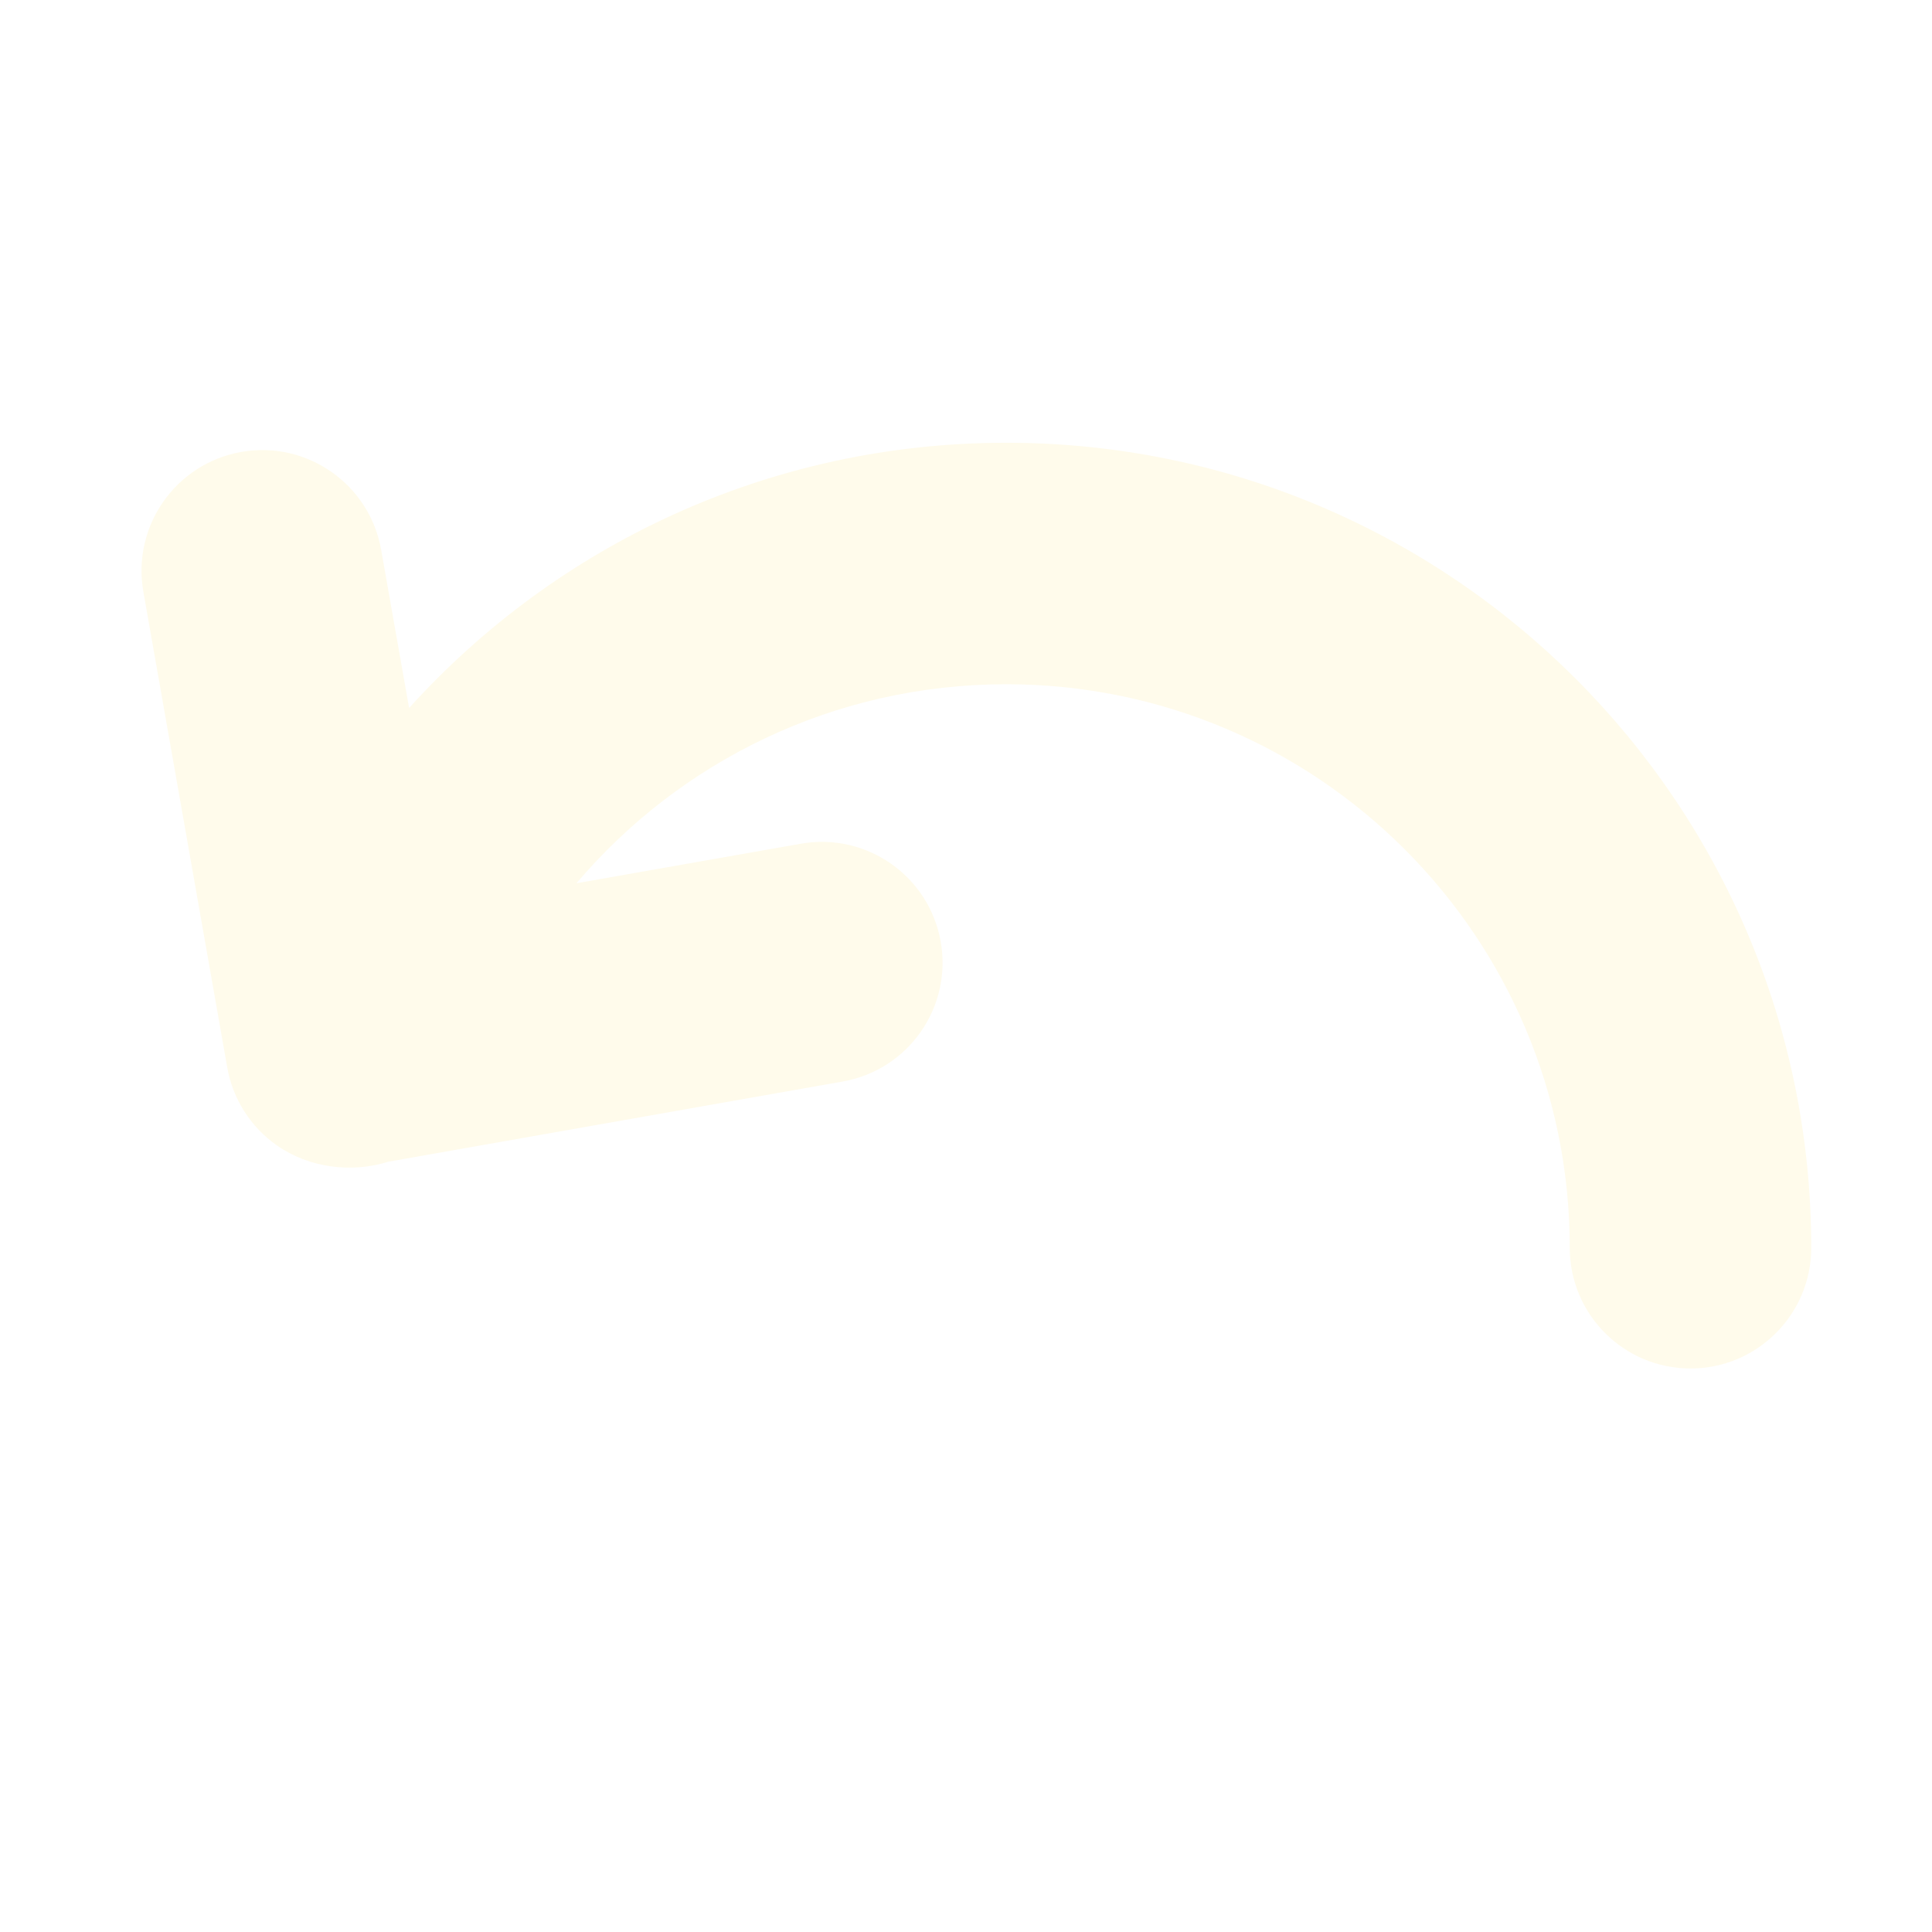
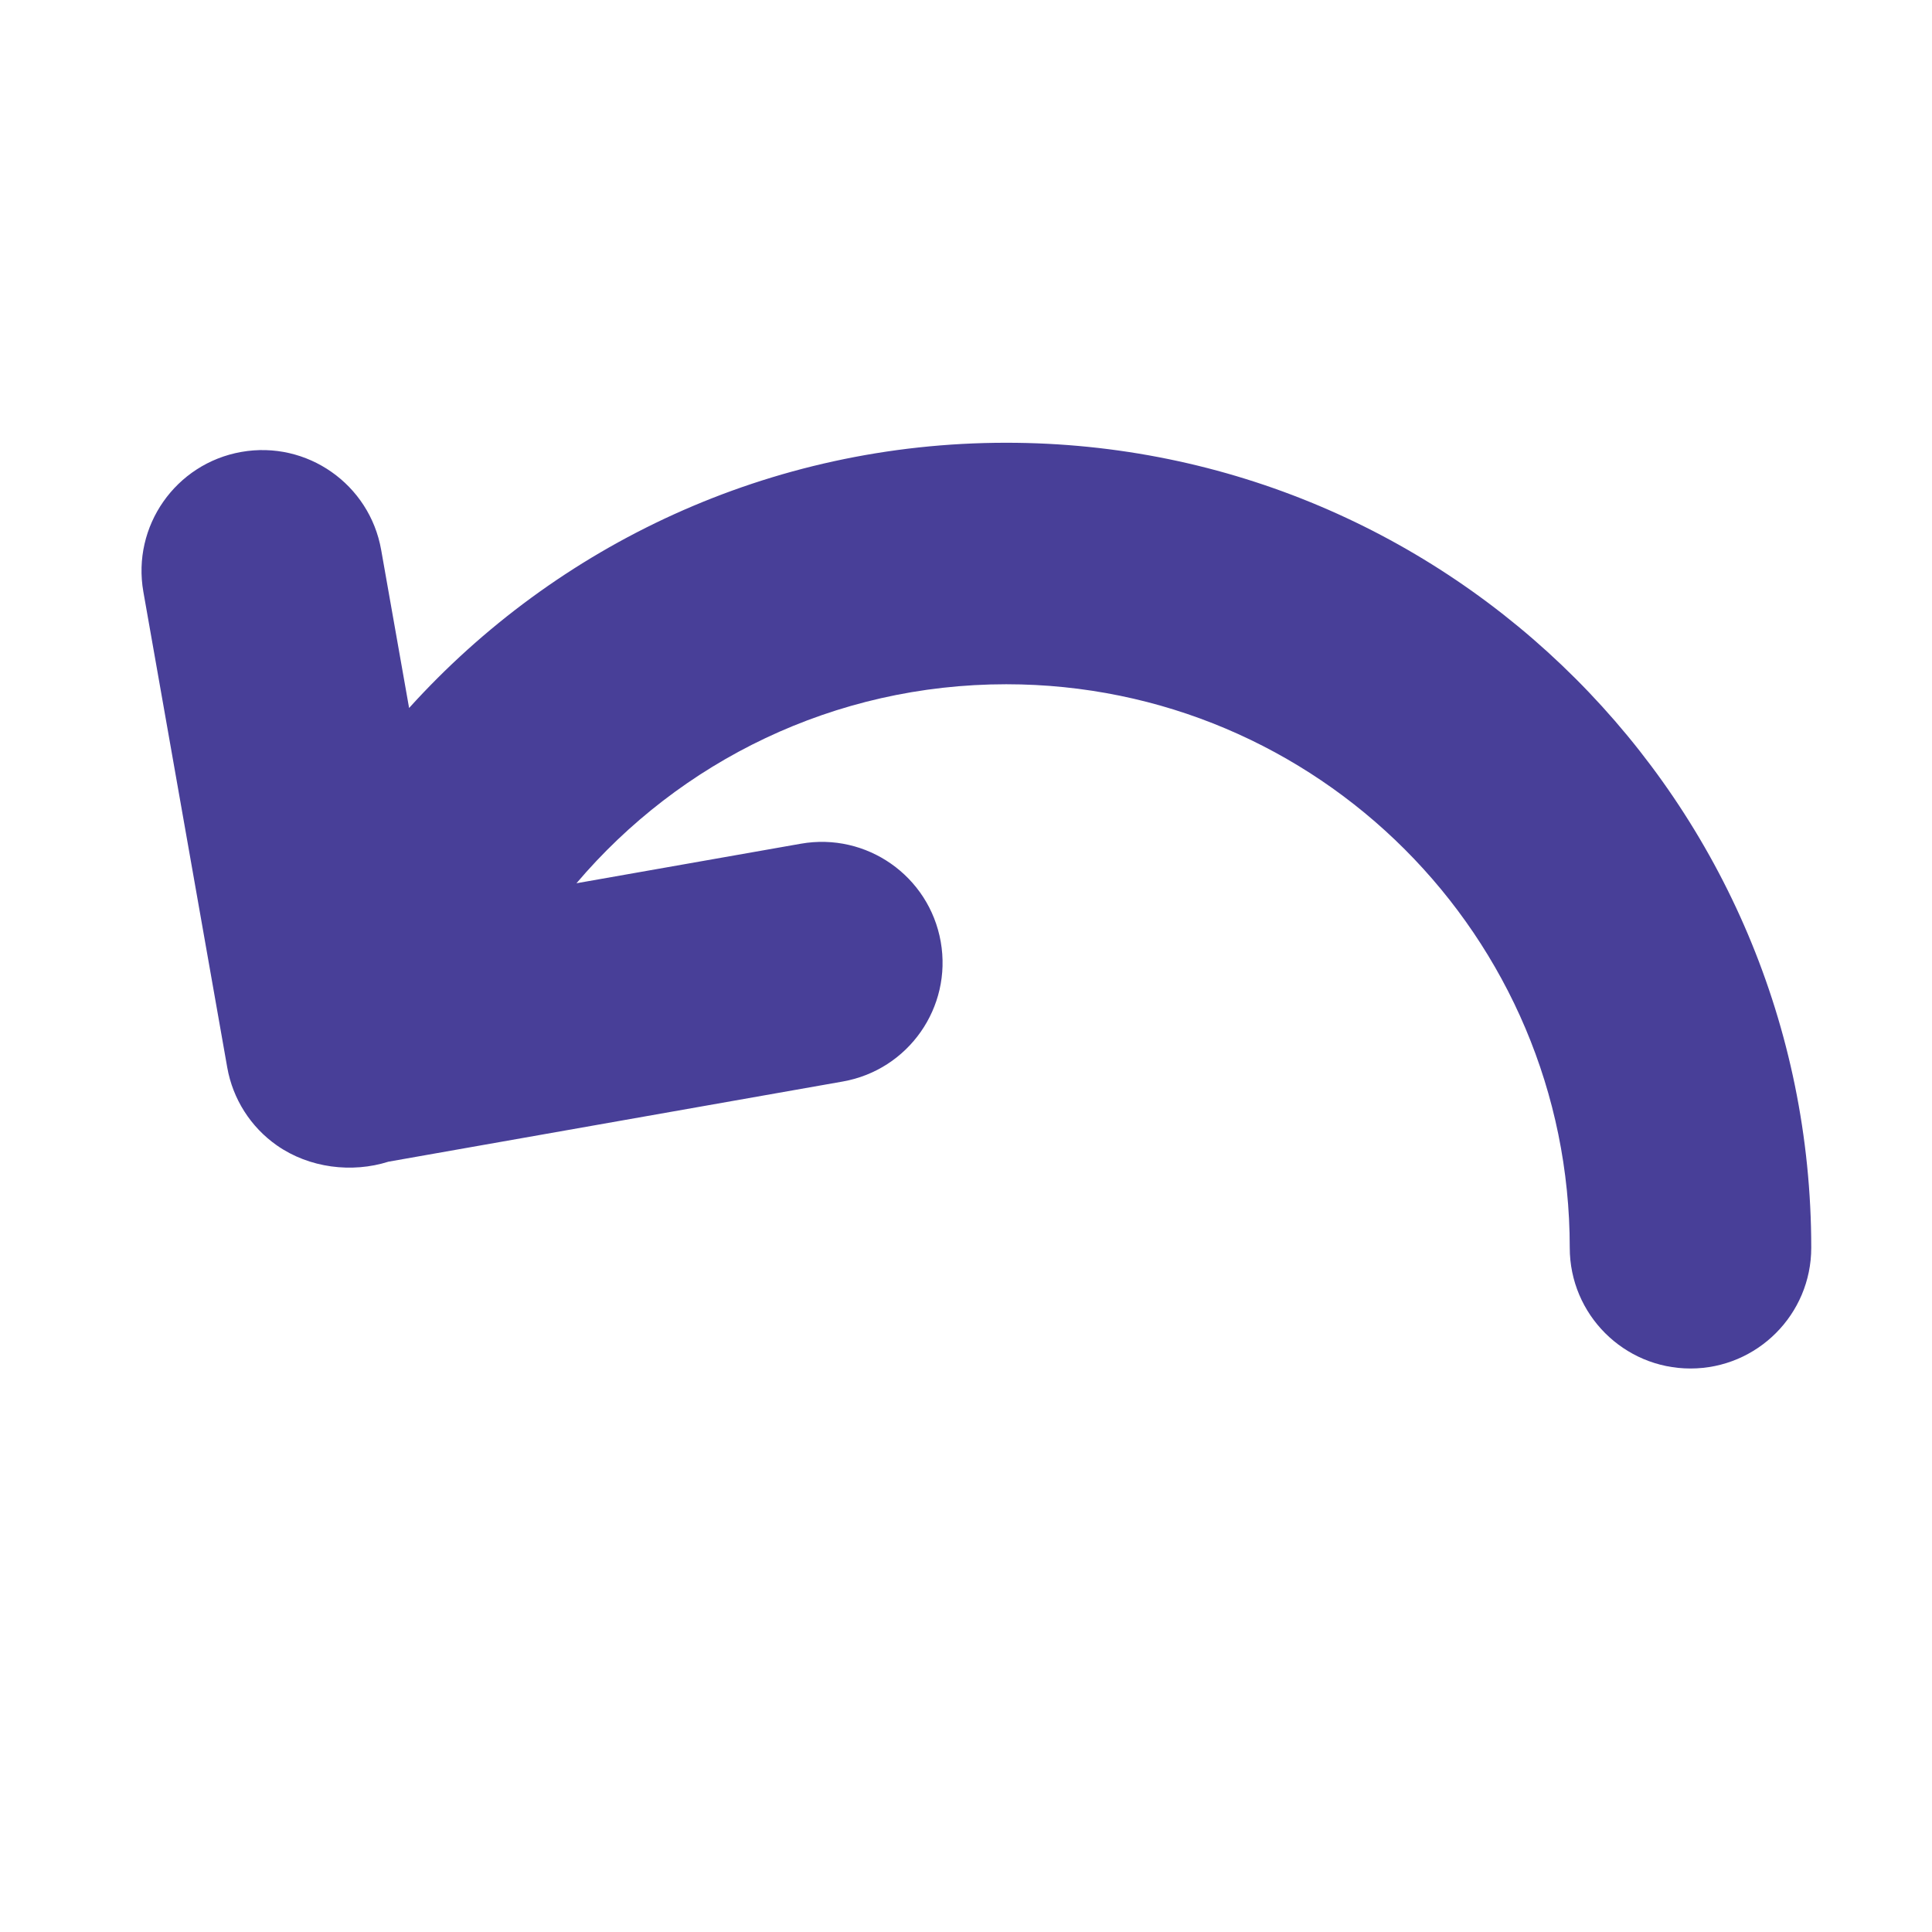
<svg xmlns="http://www.w3.org/2000/svg" width="40px" height="40px" viewBox="0 0 24 24" version="1.1">
  <g id="页面-1" stroke="none" stroke-width="1" fill="none" fill-rule="evenodd">
    <g id="Arrow" transform="translate(-480, -50)" fill-rule="nonzero">
      <g id="back_2_fill" transform="translate(480, 50)">
        <path d="M24,0 L24,24 L0,24 L0,0 L24,0 Z M12.593,23.258 L12.582,23.26 L12.511,23.295 L12.492,23.299 L12.492,23.299 L12.477,23.295 L12.406,23.26 C12.396,23.256 12.387,23.259 12.382,23.265 L12.378,23.276 L12.361,23.703 L12.366,23.723 L12.377,23.736 L12.48,23.81 L12.495,23.814 L12.495,23.814 L12.507,23.81 L12.611,23.736 L12.623,23.72 L12.623,23.72 L12.627,23.703 L12.61,23.276 C12.608,23.266 12.601,23.259 12.593,23.258 L12.593,23.258 Z M12.858,23.145 L12.845,23.147 L12.66,23.24 L12.65,23.25 L12.65,23.25 L12.647,23.261 L12.665,23.691 L12.67,23.703 L12.67,23.703 L12.678,23.71 L12.879,23.803 C12.891,23.807 12.902,23.803 12.908,23.795 L12.912,23.781 L12.878,23.167 C12.875,23.155 12.867,23.147 12.858,23.145 L12.858,23.145 Z M12.143,23.147 C12.133,23.142 12.122,23.145 12.116,23.153 L12.11,23.167 L12.076,23.781 C12.075,23.793 12.083,23.802 12.093,23.805 L12.108,23.803 L12.309,23.71 L12.319,23.702 L12.319,23.702 L12.323,23.691 L12.34,23.261 L12.337,23.249 L12.337,23.249 L12.328,23.24 L12.143,23.147 Z" id="MingCute" fill-rule="nonzero">

</path>
-         <path d="M7.161,10.972 C8.445,9.459 10.361,8.5 12.5,8.5 C16.366,8.5 19.5,11.634 19.5,15.5 C19.5,16.328 20.172,17 21,17 C21.828,17 22.5,16.328 22.5,15.5 C22.5,9.977 18.023,5.5 12.5,5.5 C9.556,5.5 6.911,6.772 5.082,8.795 L4.735,6.831 C4.591,6.015 3.813,5.47 2.998,5.614 C2.182,5.758 1.637,6.536 1.781,7.352 L2.823,13.261 C2.892,13.652 3.114,14.001 3.44,14.229 C3.843,14.511 4.374,14.574 4.825,14.431 L10.469,13.435 C11.285,13.291 11.83,12.514 11.686,11.698 C11.542,10.882 10.764,10.337 9.948,10.481 L7.161,10.972 Z" id="路径" fill="#FFFBEB">
+         <path d="M7.161,10.972 C8.445,9.459 10.361,8.5 12.5,8.5 C16.366,8.5 19.5,11.634 19.5,15.5 C19.5,16.328 20.172,17 21,17 C21.828,17 22.5,16.328 22.5,15.5 C22.5,9.977 18.023,5.5 12.5,5.5 C9.556,5.5 6.911,6.772 5.082,8.795 L4.735,6.831 C4.591,6.015 3.813,5.47 2.998,5.614 C2.182,5.758 1.637,6.536 1.781,7.352 L2.823,13.261 C2.892,13.652 3.114,14.001 3.44,14.229 C3.843,14.511 4.374,14.574 4.825,14.431 L10.469,13.435 C11.285,13.291 11.83,12.514 11.686,11.698 C11.542,10.882 10.764,10.337 9.948,10.481 L7.161,10.972 Z" id="路径" fill="#483F98">

</path>
      </g>
    </g>
  </g>
</svg>
